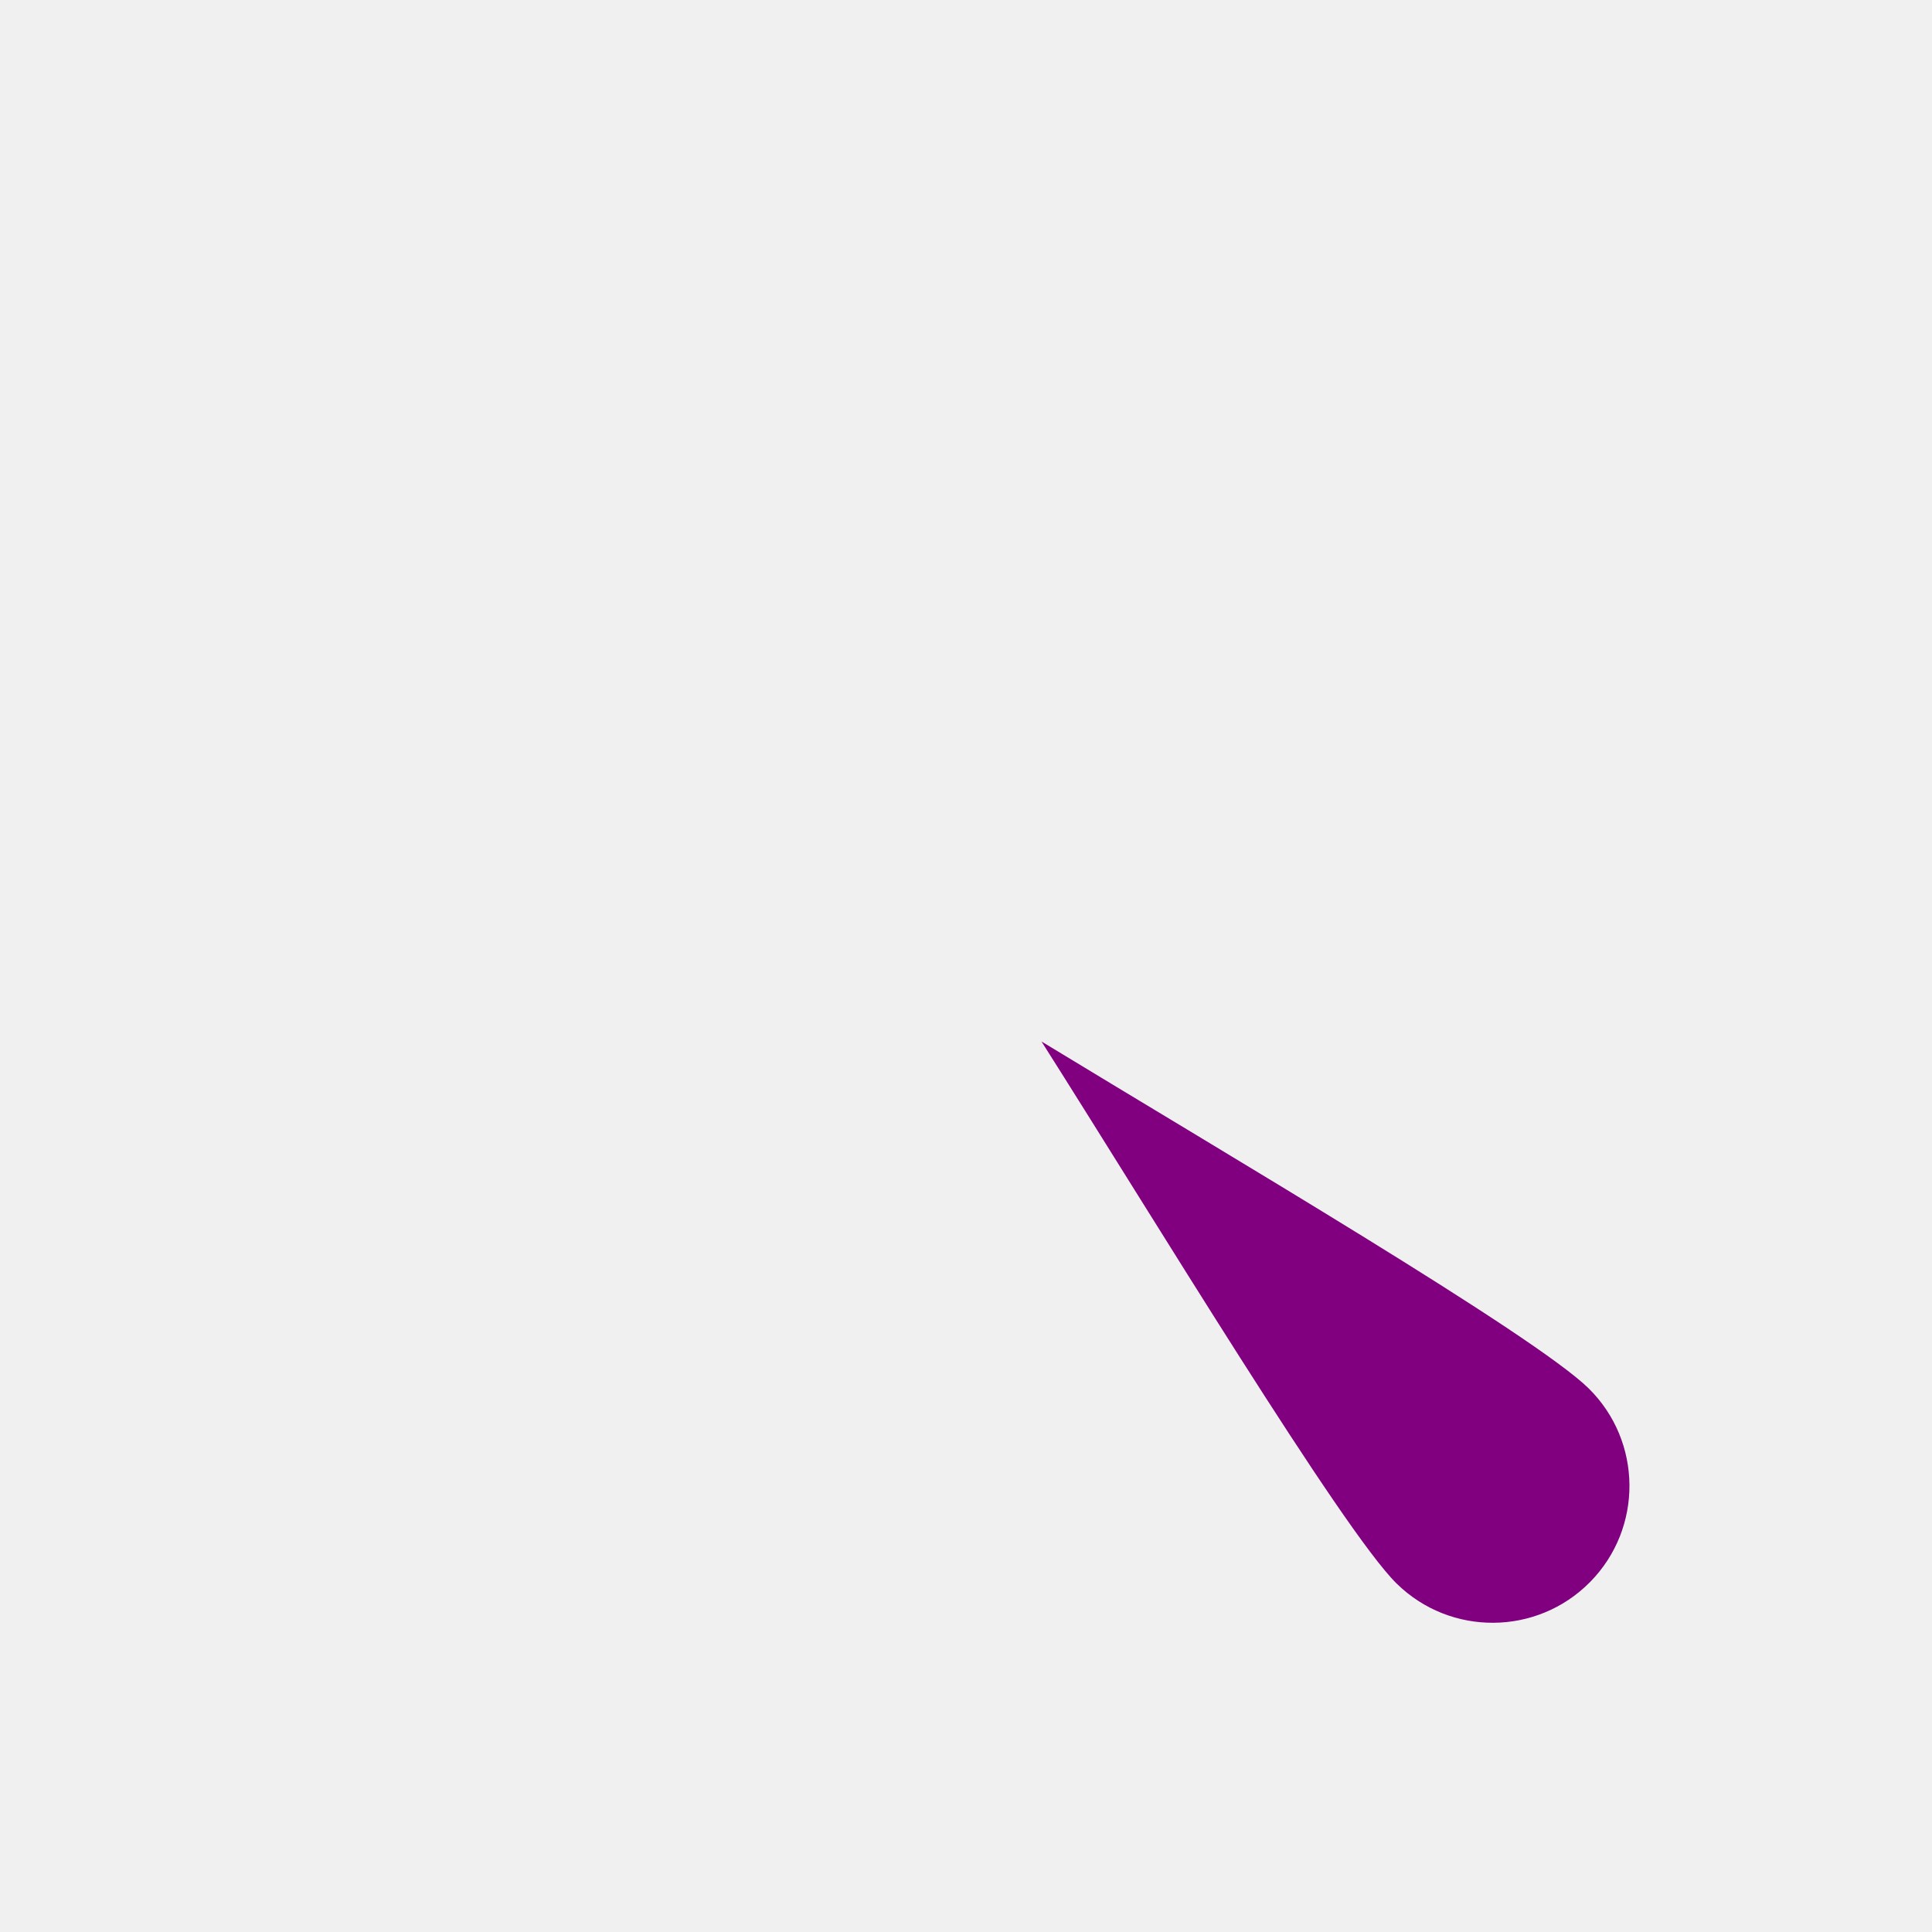
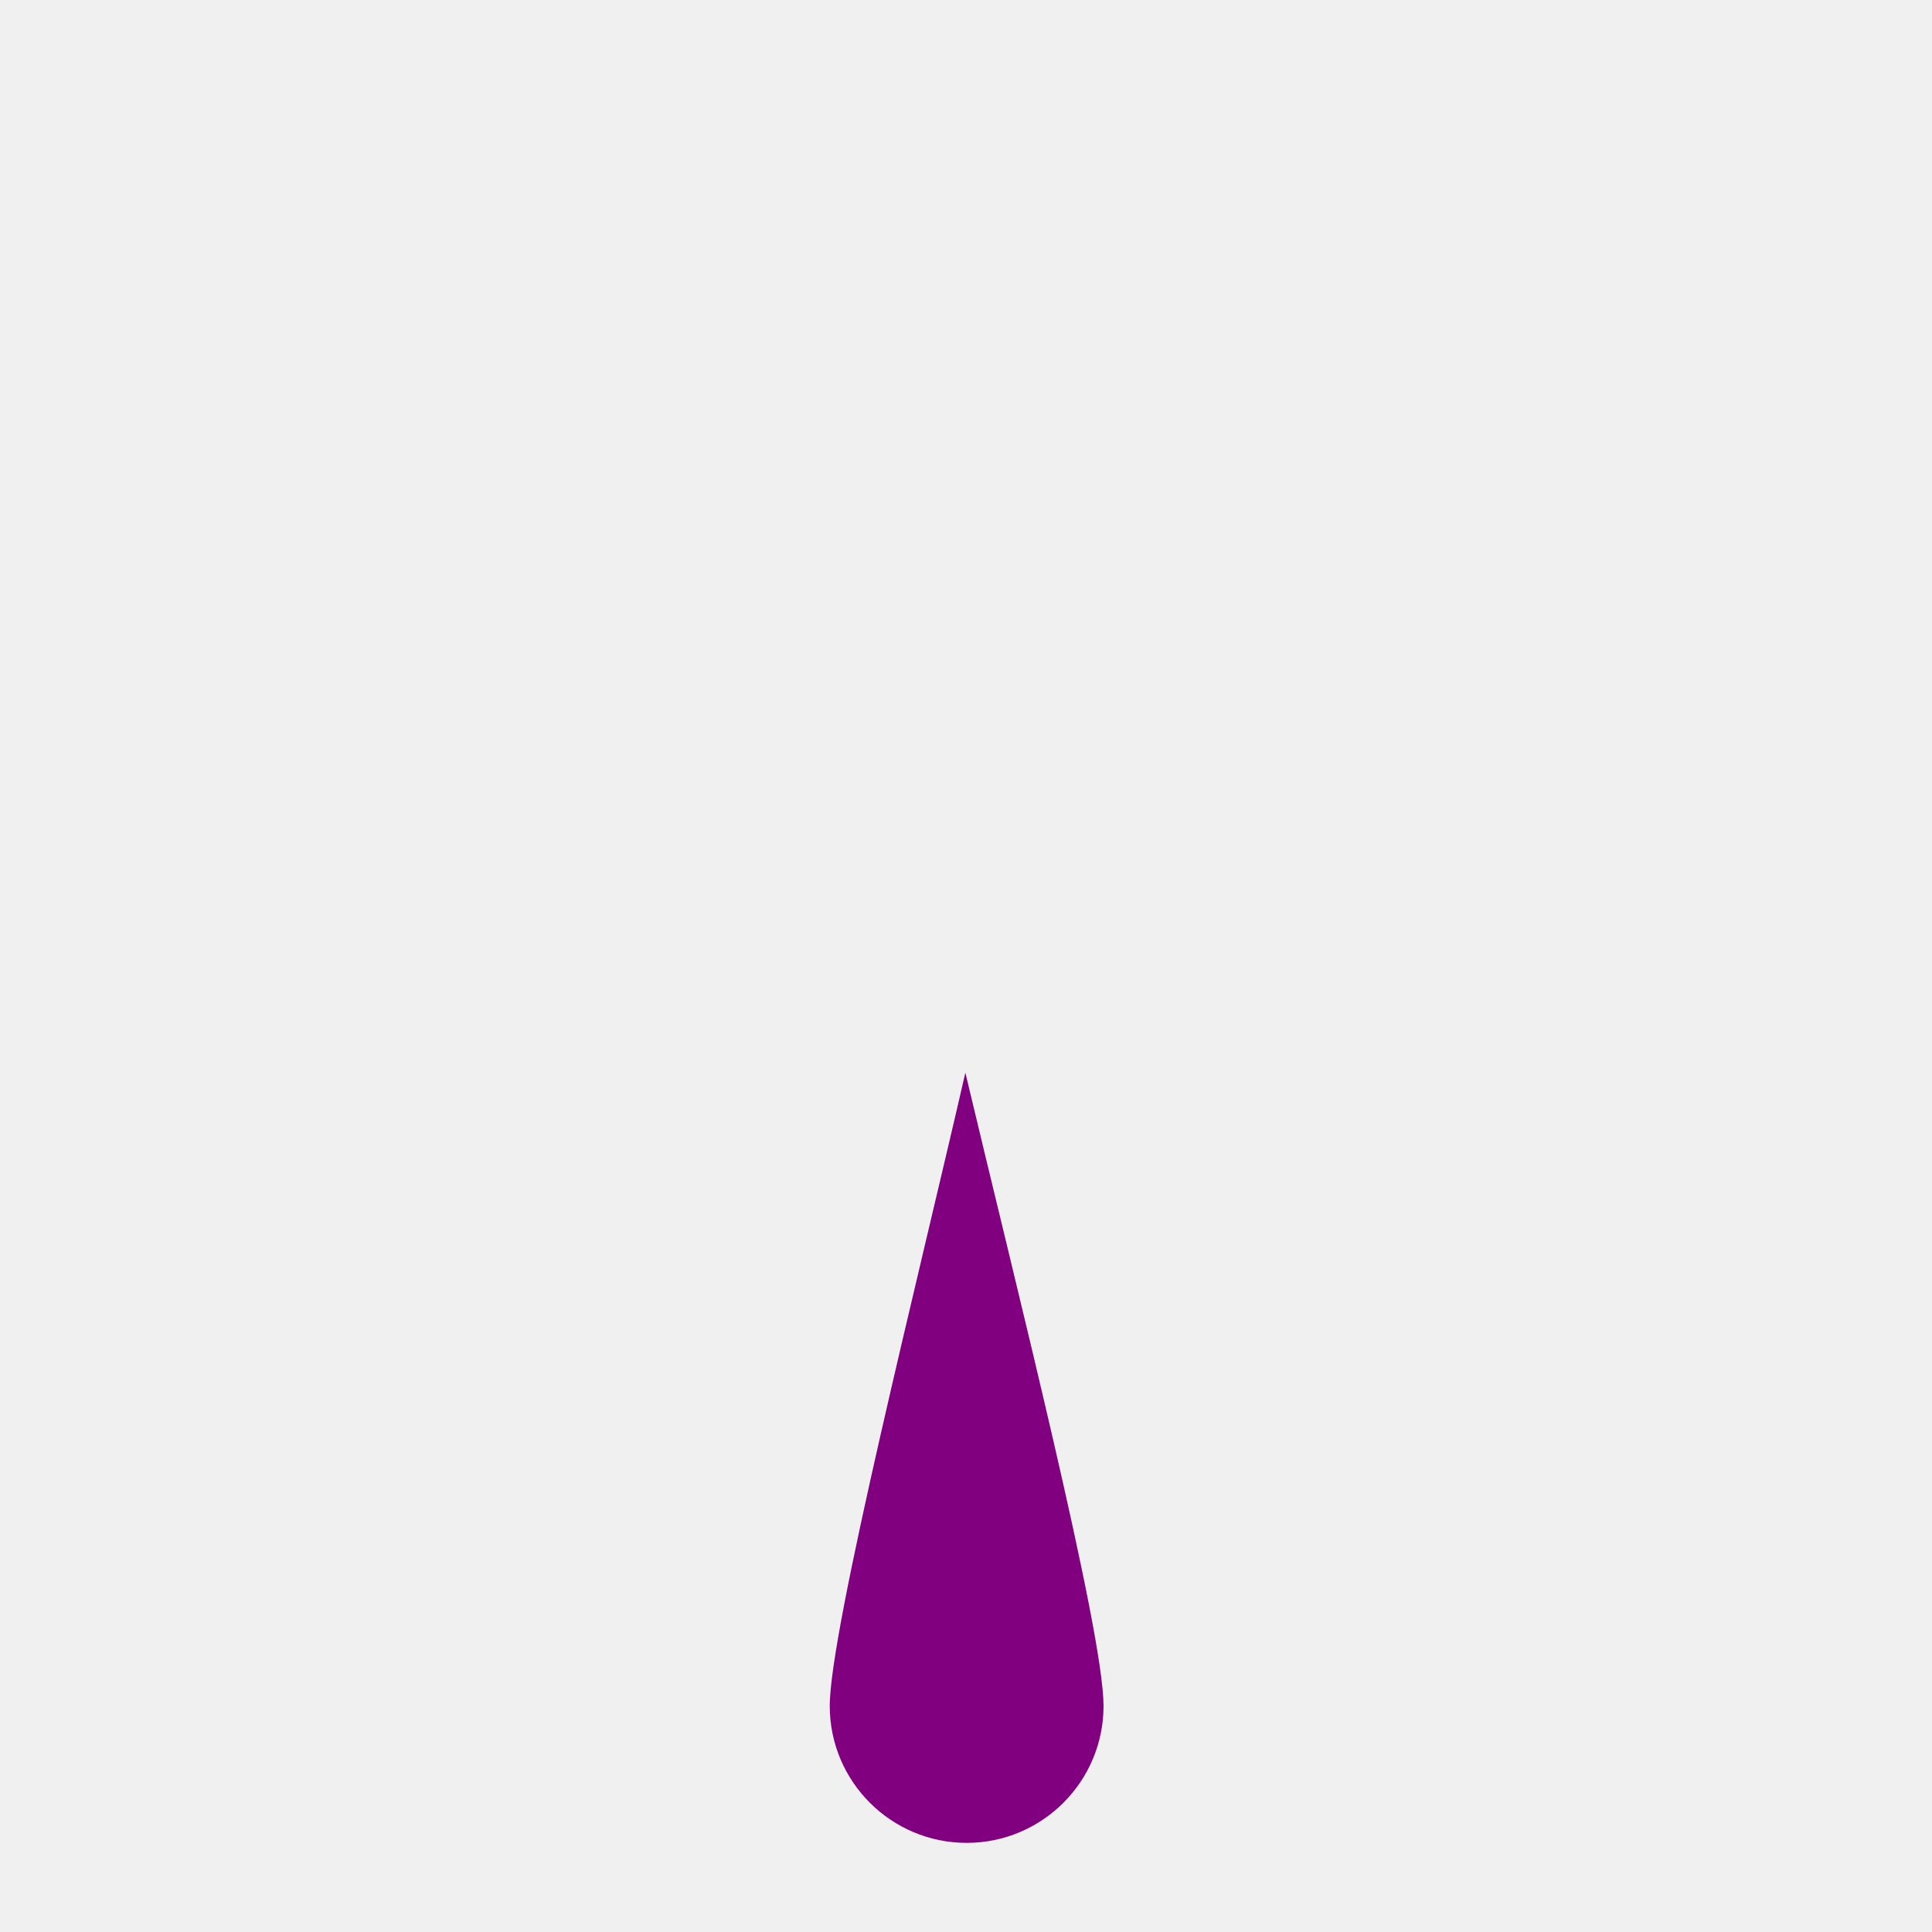
<svg xmlns="http://www.w3.org/2000/svg" version="1.0" width="32" height="32" id="svg2">
+   <defs id="defs8" />
  <style type="text/css" id="base">
      .outline {
        fill: none;
        stroke: black;
        stroke-width: 0.3;
      }
      .inline {
        fill: none;
        stroke: none;
        stroke-width: 0.8;
      }
      .fill {
        fill: #800080;
        stroke: none;
        stroke-width: 0.3;
      }
      .baseline {
        fill: none;
        stroke: black;
        stroke-width: 0.5;
      }
      .basepoint {
        fill: white;
        stroke: black;
        stroke-width: 0.5;
      }
      COLORING{}
  </style>
-   <g id="g390">
+   <g id="g390" transform="rotate(45.31072,16.00005,15.99852)">
    <path class="fill uniform" d="m 23.13,26.226 c 0.892,0.879 2.328,0.868 3.207,-0.023 0.879,-0.892 0.867,-2.329 -0.024,-3.207 C 25.419,22.116 20.328,19.123 17.25,17.25 c 1.825,2.876 4.987,8.097 5.88,8.976" id="path392" />
  </g>
</svg>
